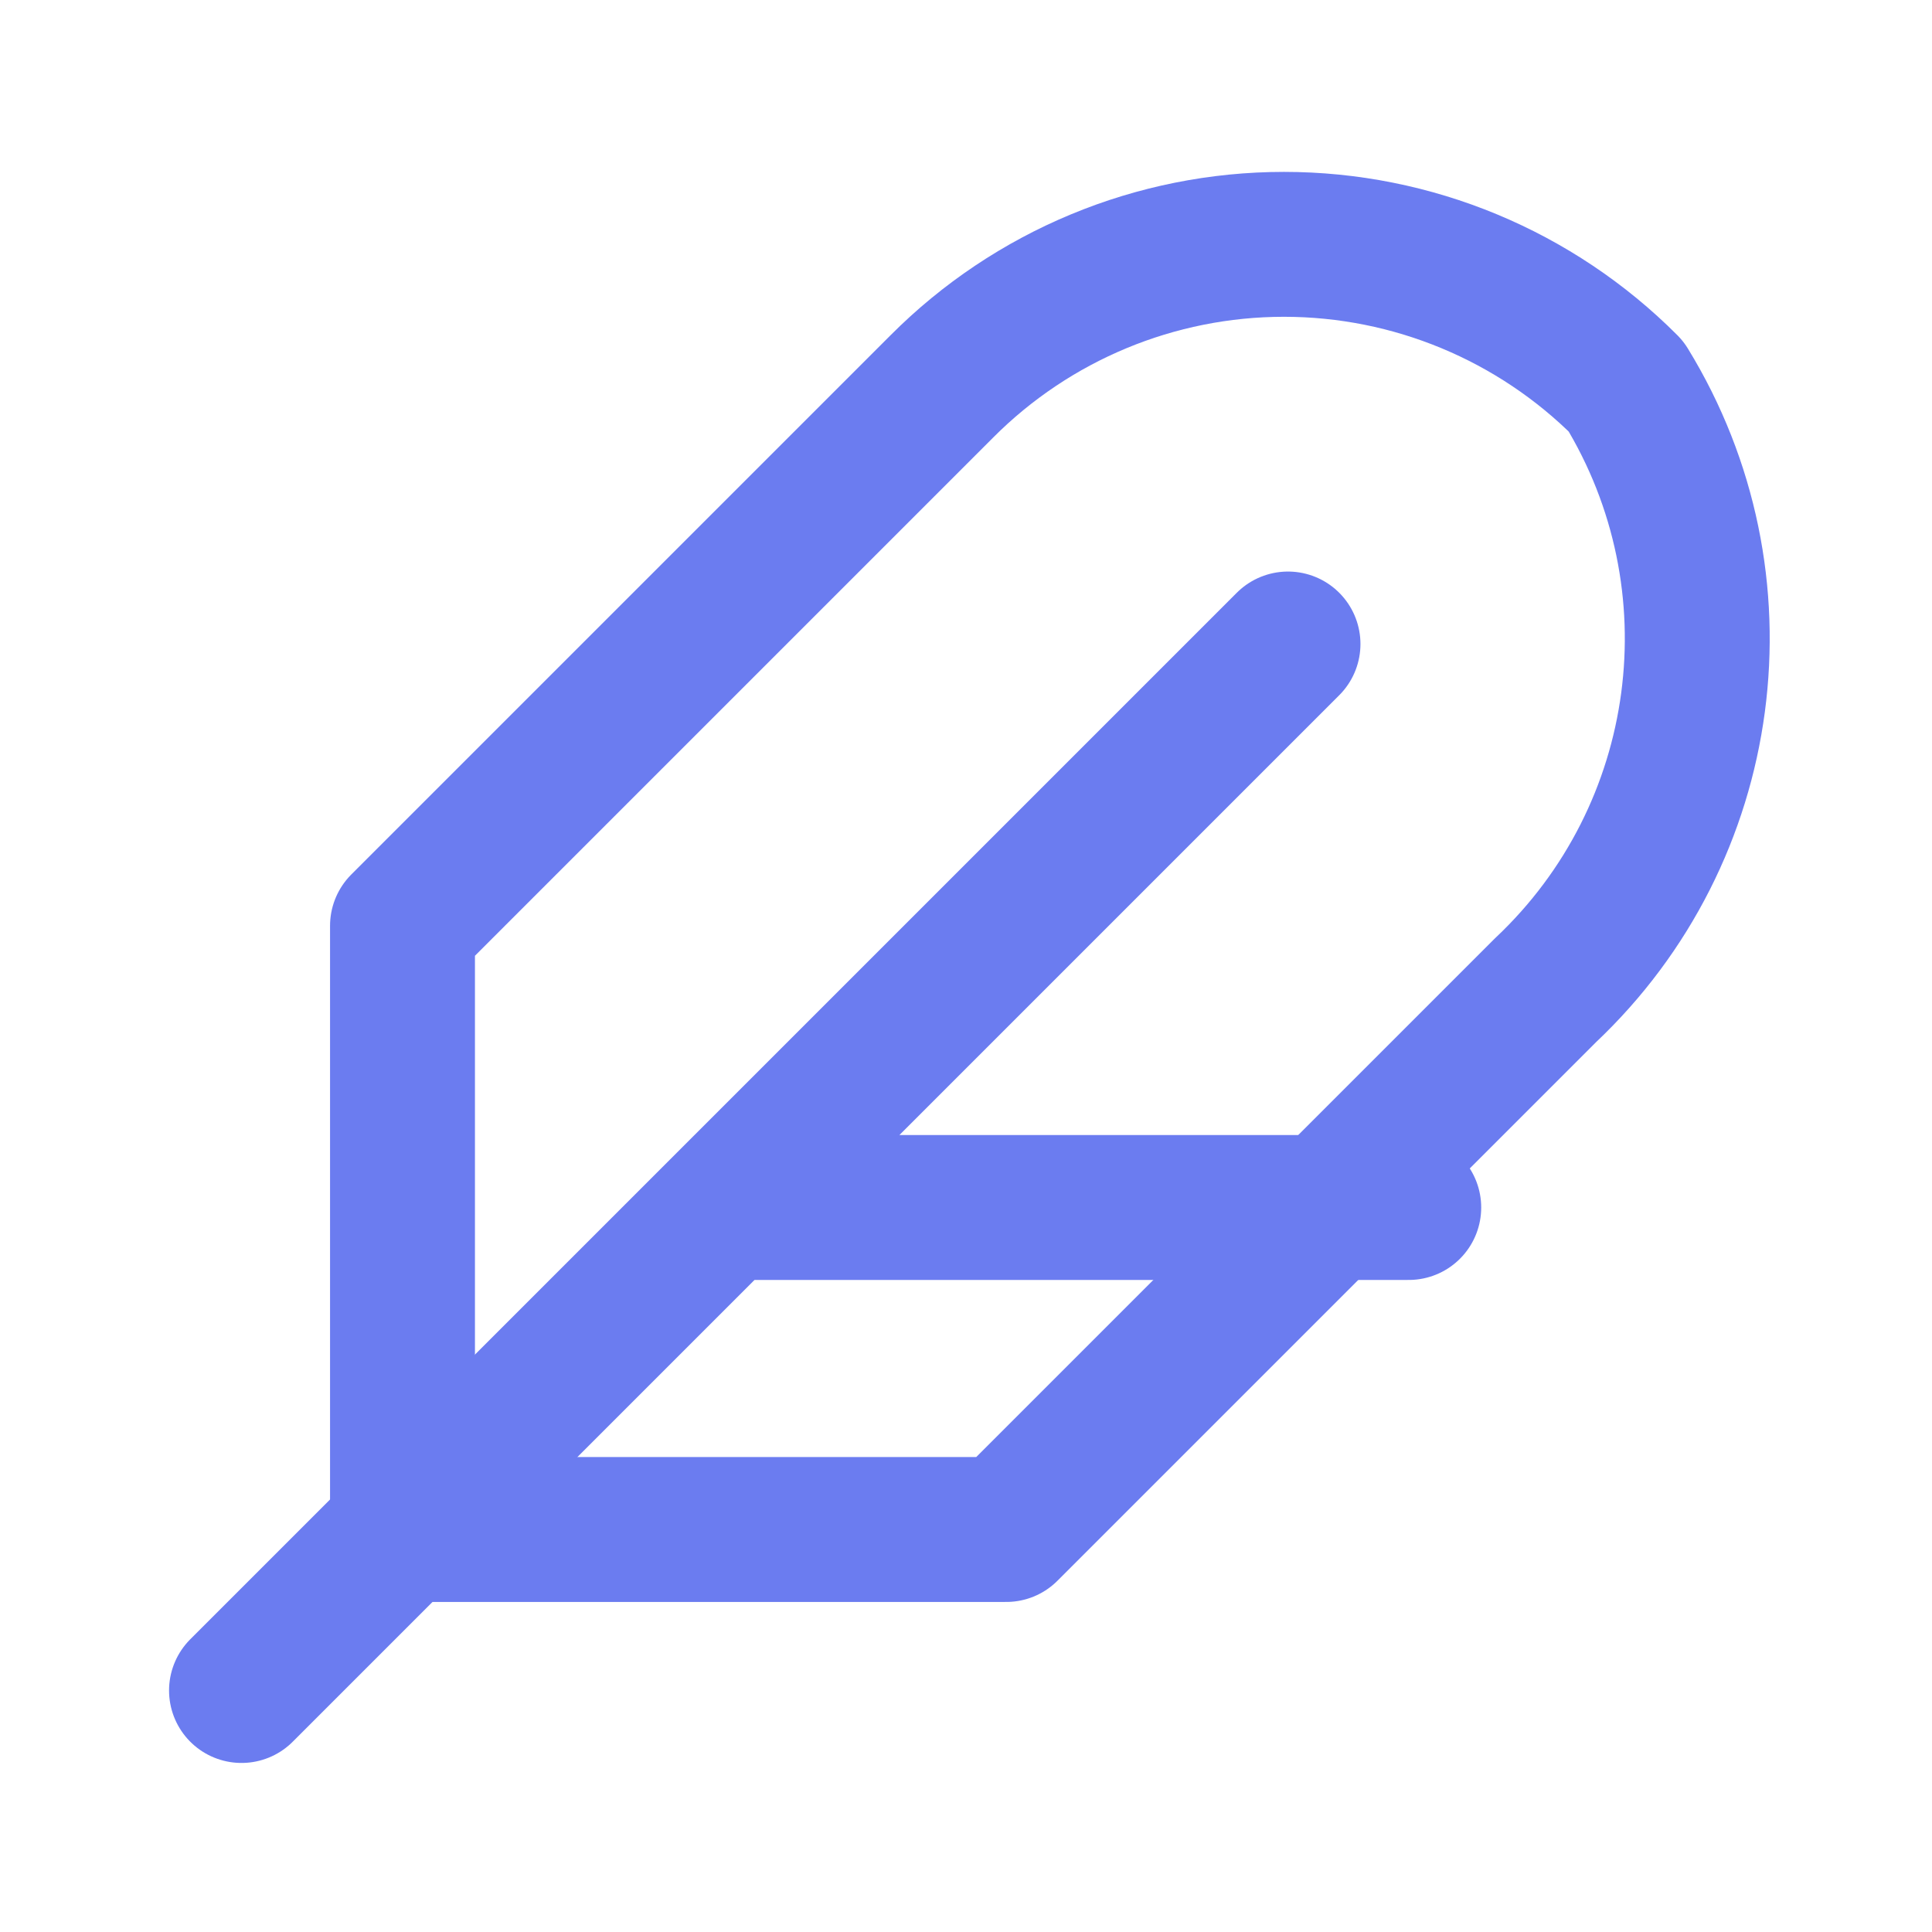
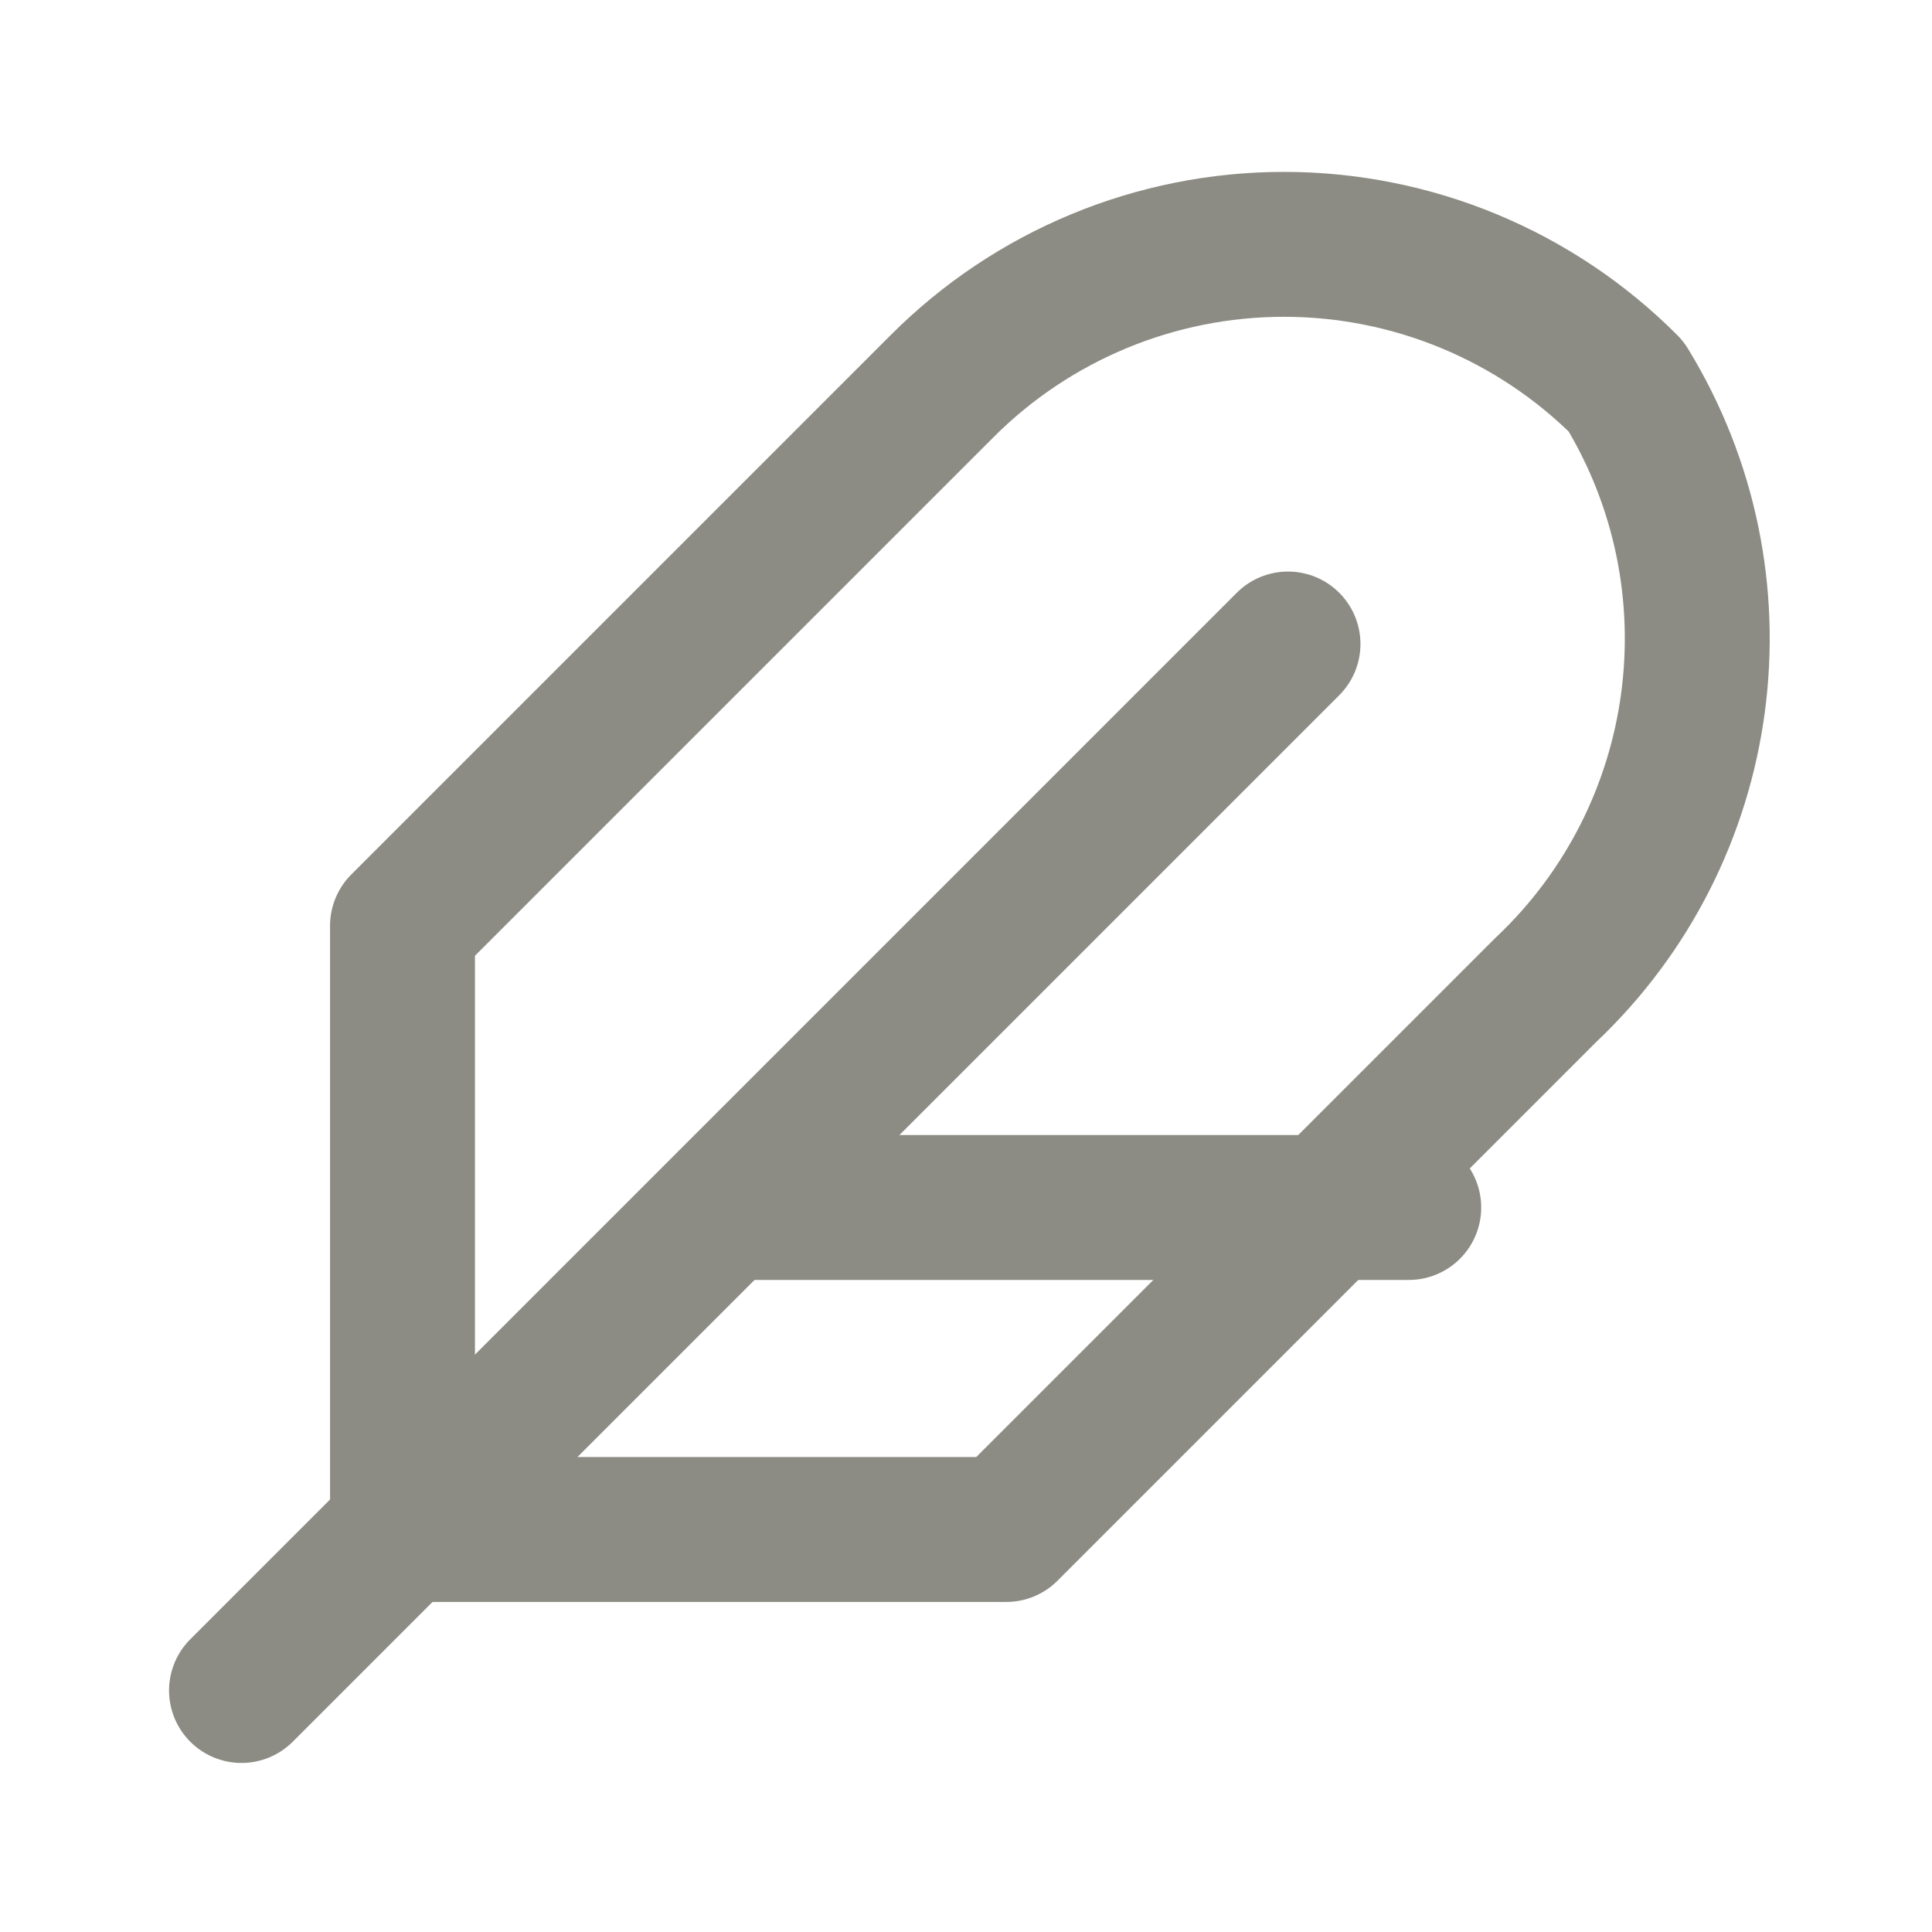
- <svg xmlns="http://www.w3.org/2000/svg" width="28" height="28" viewBox="0 0 24 24" fill="none" stroke="#6b7cf0" stroke-width="1.8" stroke-linecap="round" stroke-linejoin="round" aria-hidden="true">
+ <svg xmlns="http://www.w3.org/2000/svg" width="28" height="28" viewBox="0 0 24 24" fill="none" stroke="#8c8c84" stroke-width="1.8" stroke-linecap="round" stroke-linejoin="round" aria-hidden="true">
  <path d="M20.2 4.8a6 6 0 0 0-8.5 0L5 11.5V19h7.5l6.7-6.7a6 6 0 0 0 1-7.5z" />
  <path d="M16 8 3 21M17.5 15H9" />
</svg>
